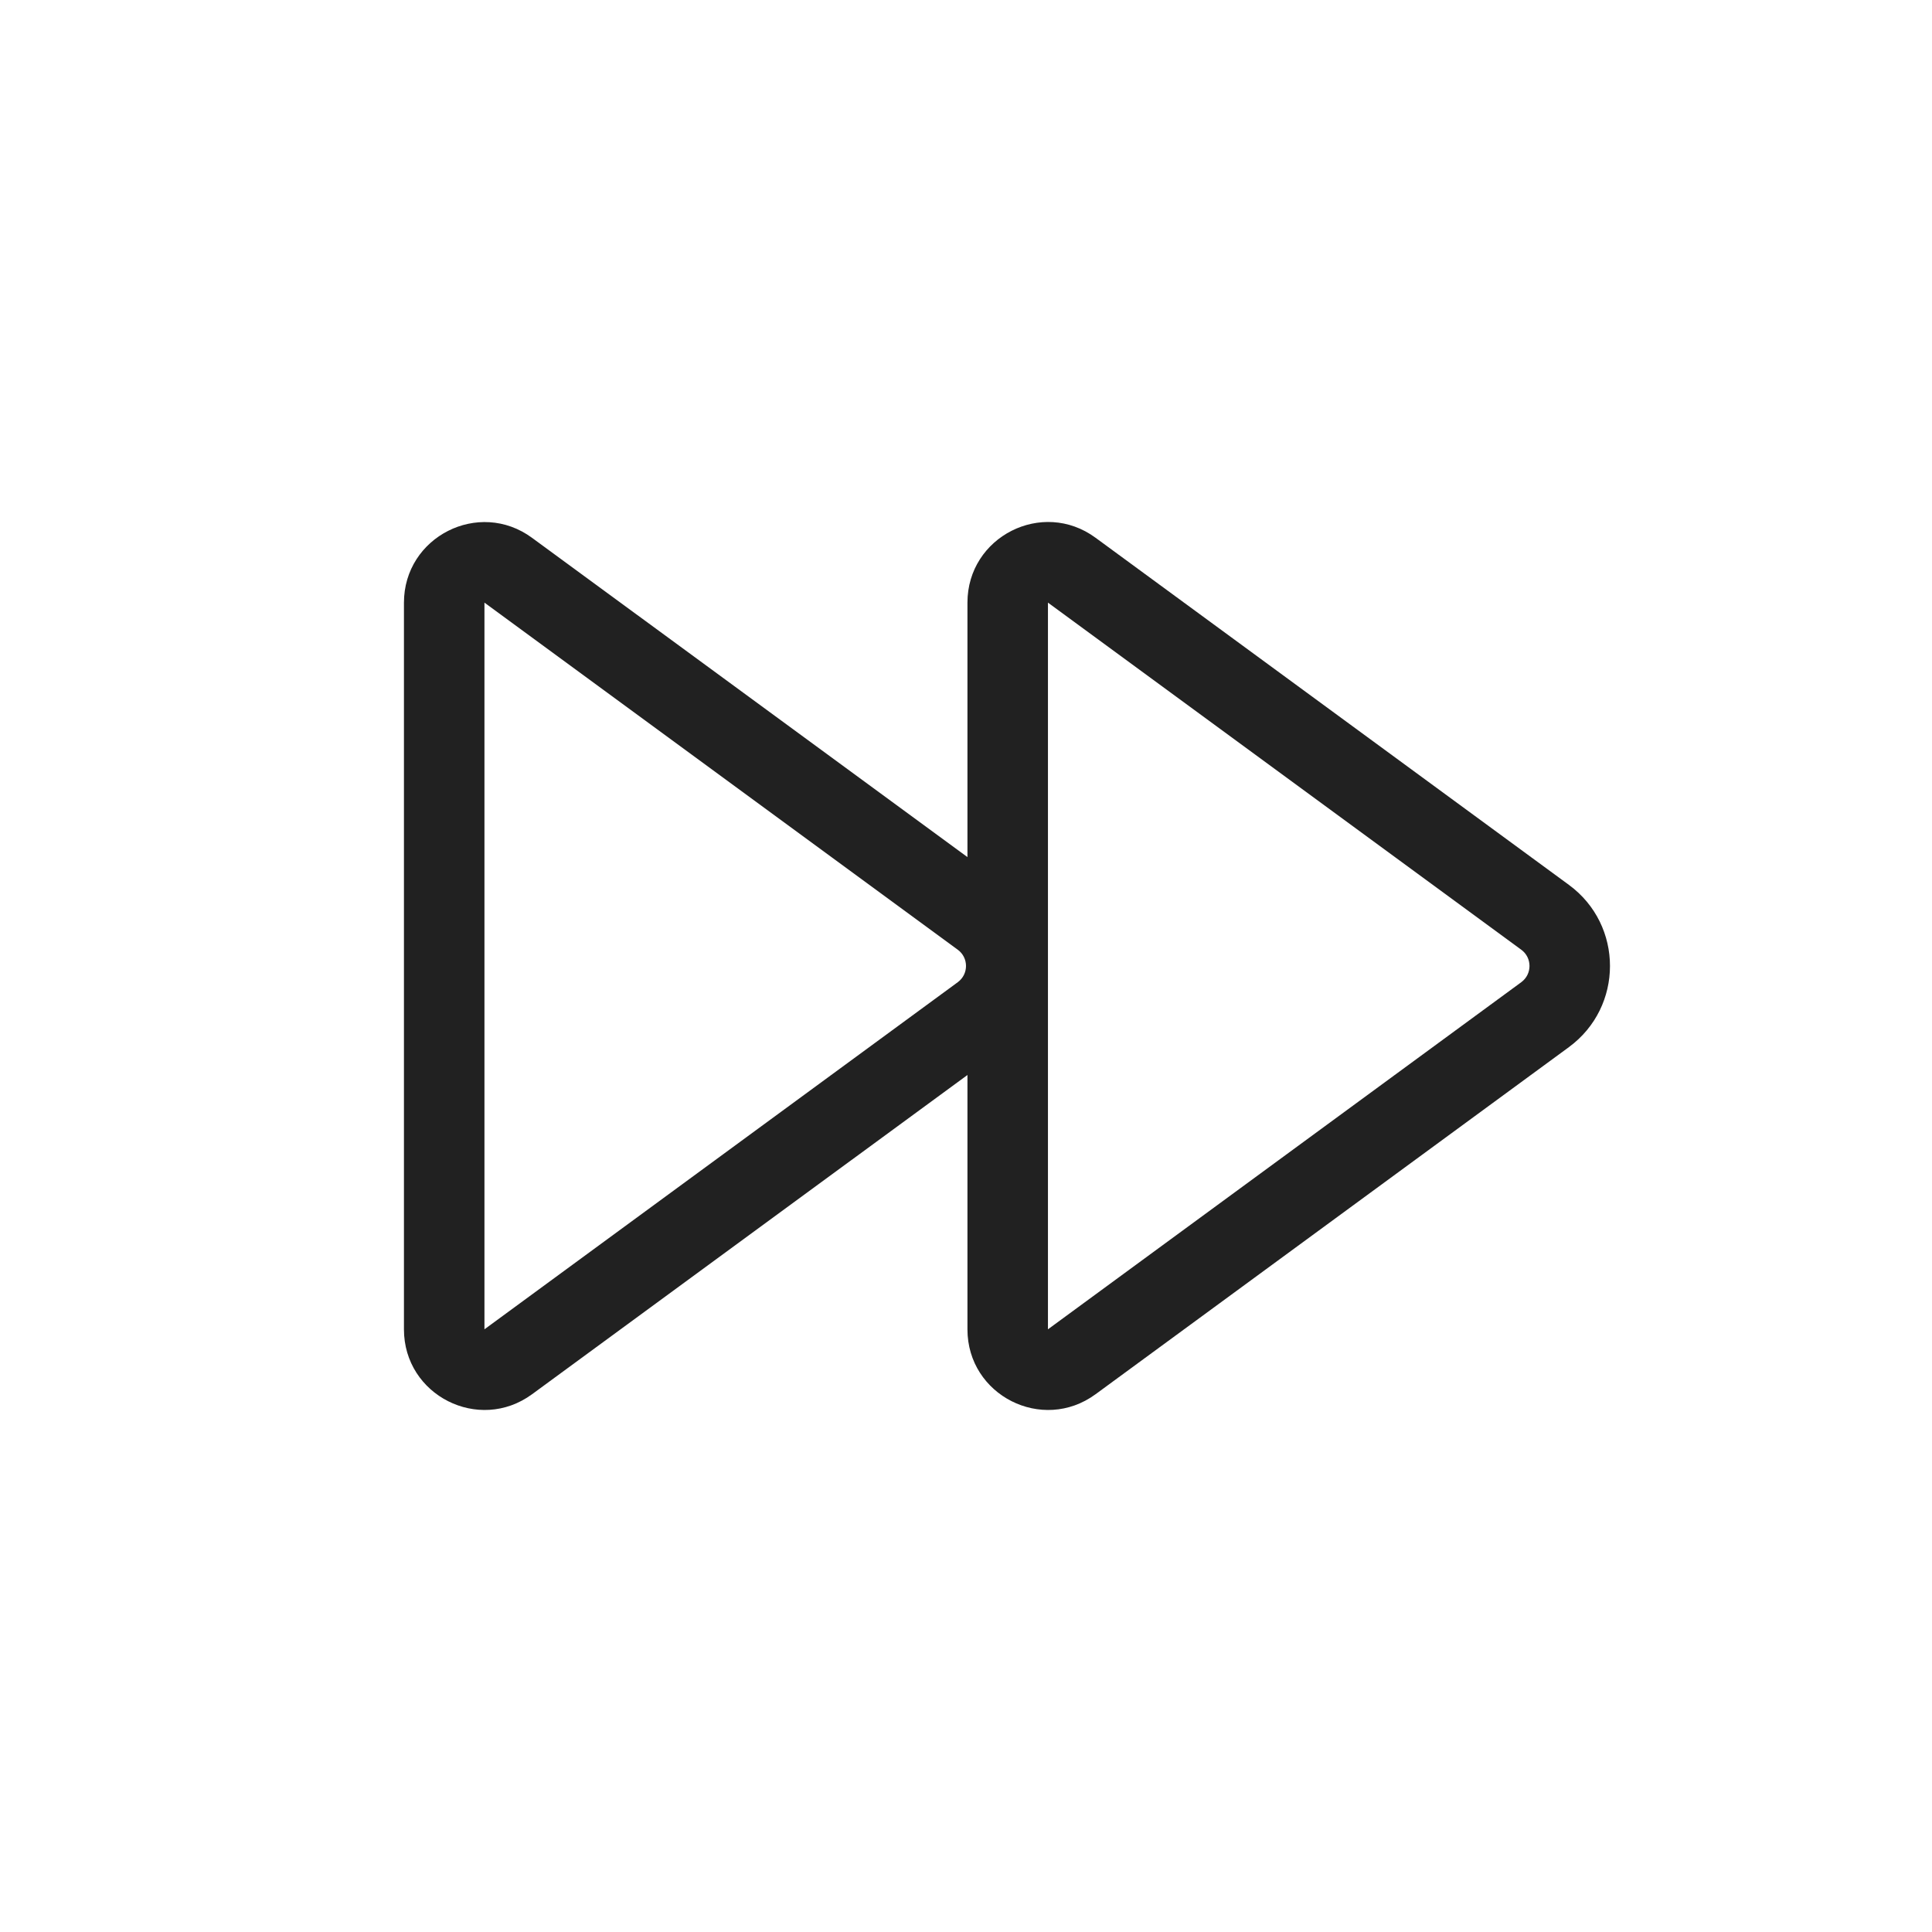
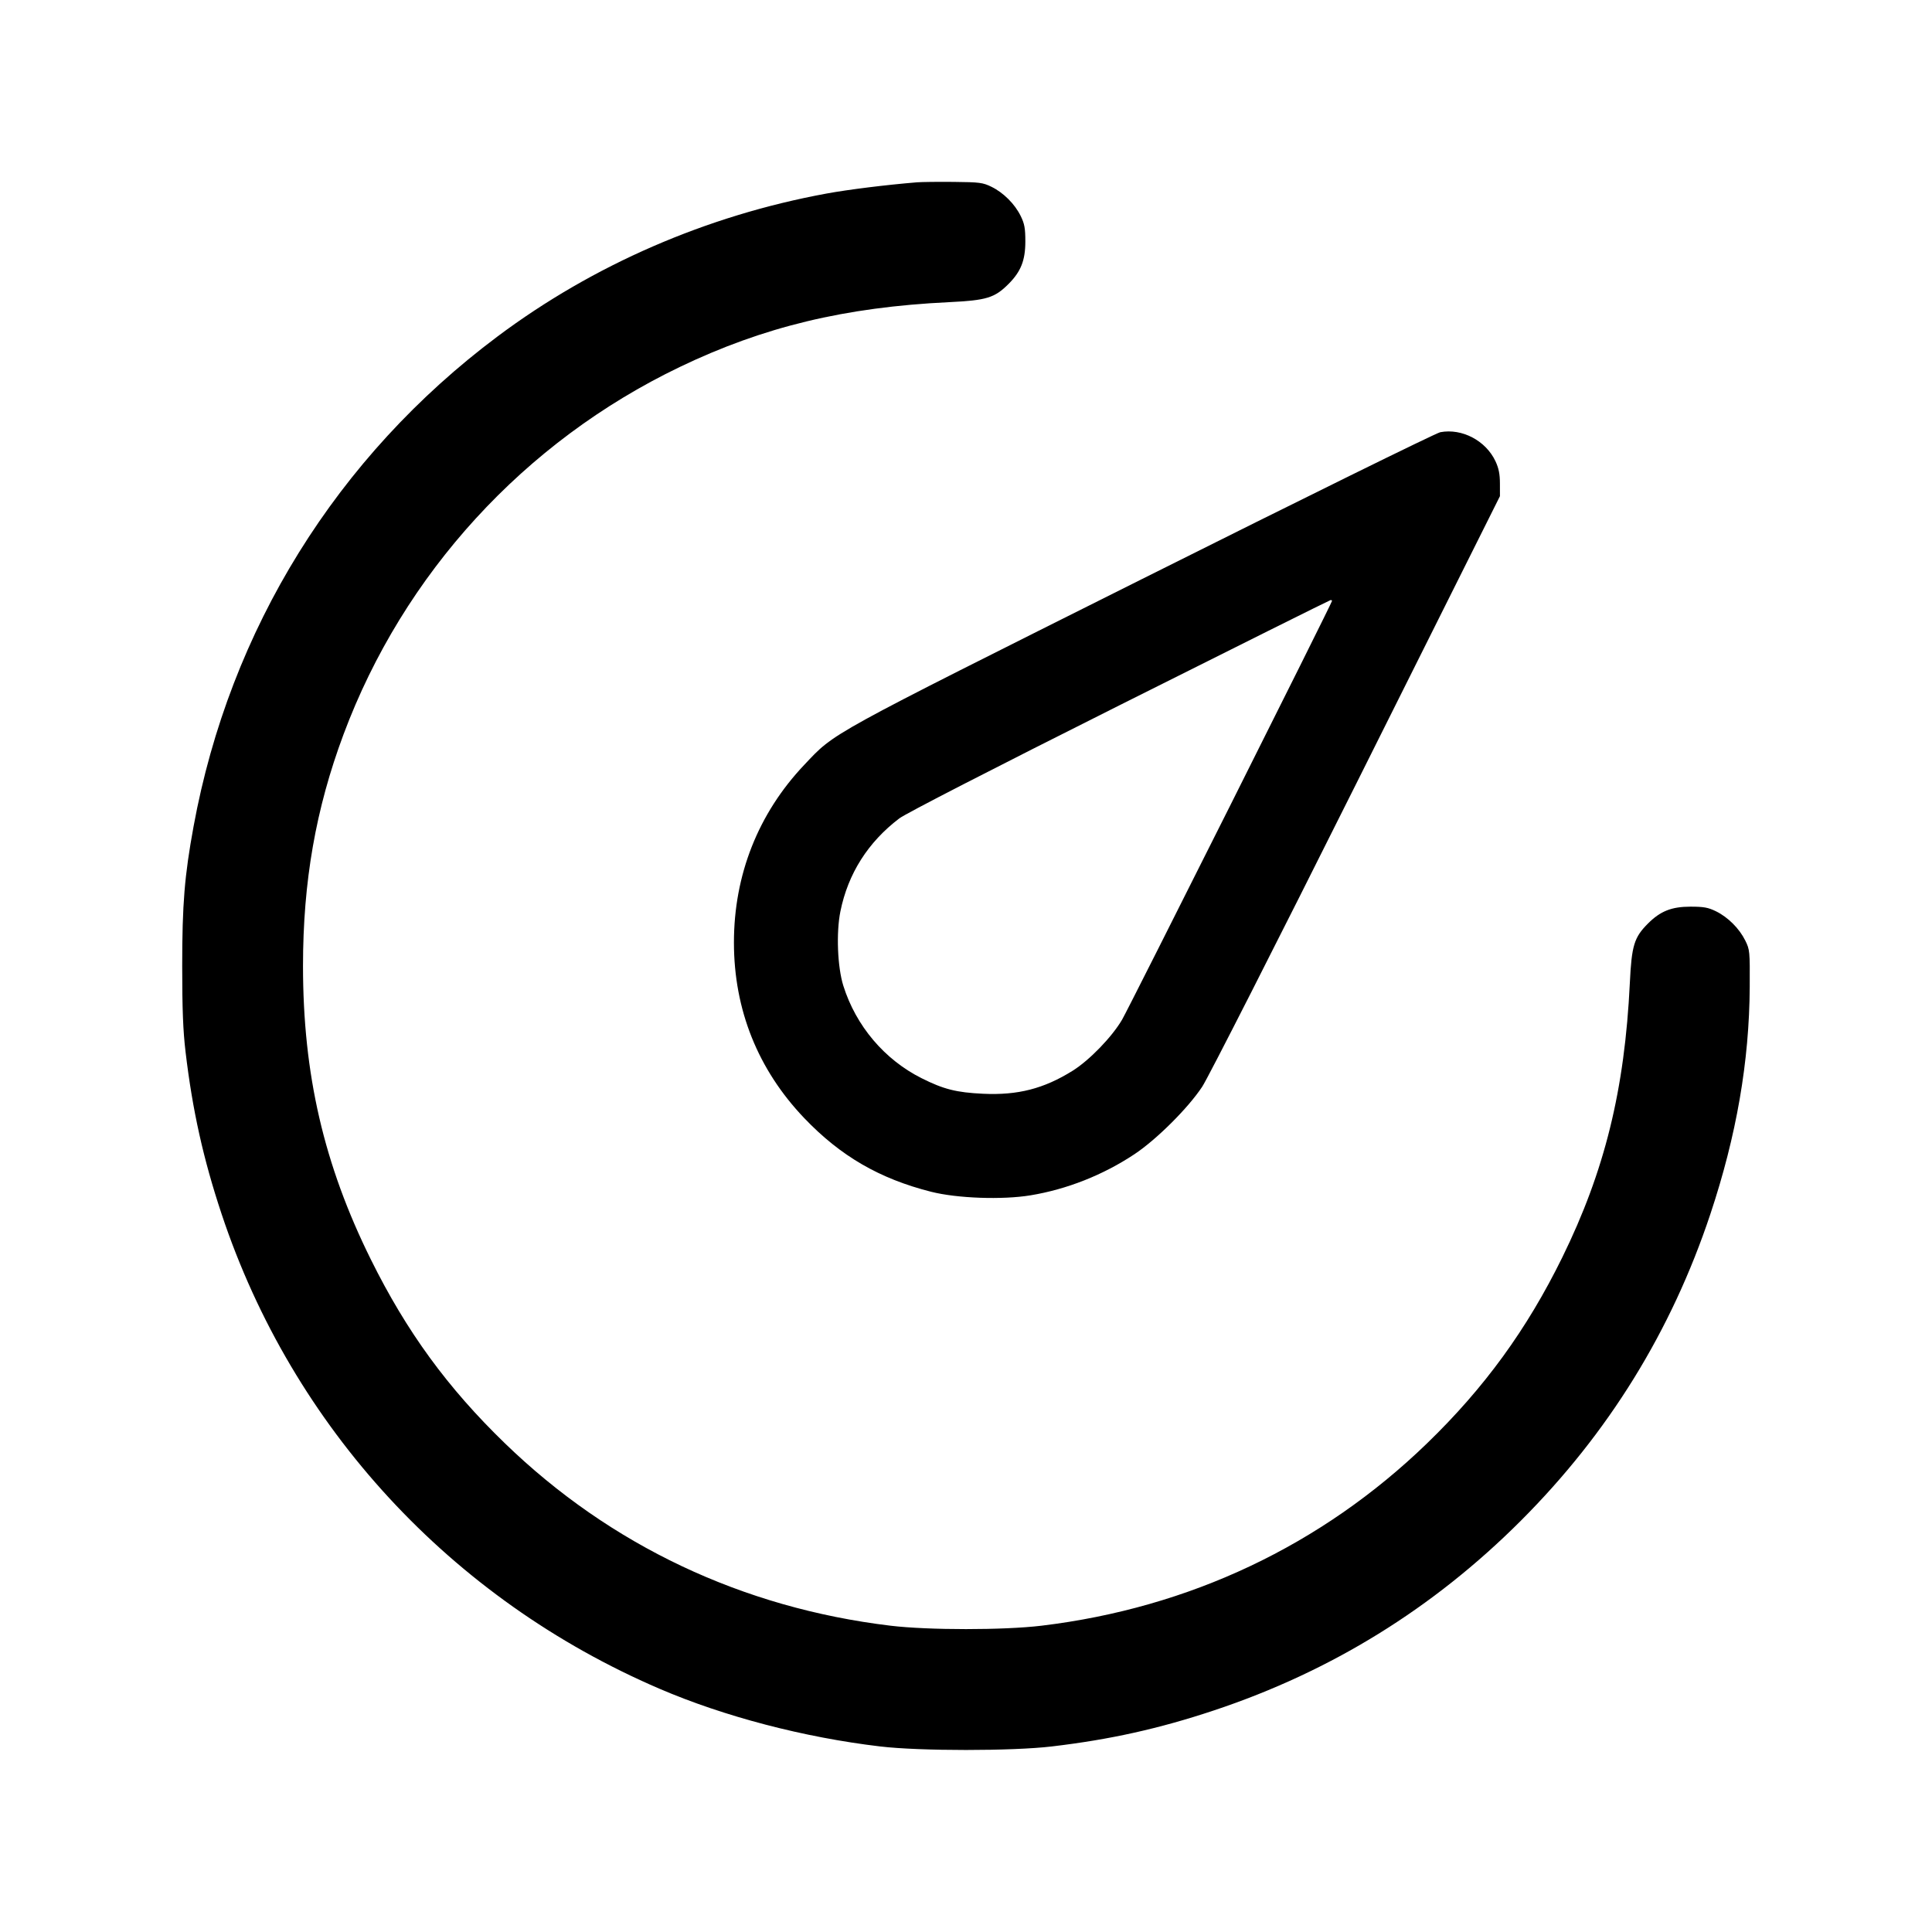
- <svg xmlns="http://www.w3.org/2000/svg" id="svg4" width="24" height="24" fill="none" version="1.1" viewBox="0 0 24 24">
-   <path id="path2" d="m12.018 7.486c0-0.819 0.931-1.291 1.591-0.806l5.88 4.312c0.681 0.499 0.681 1.516 0 2.016l-5.88 4.312c-0.661 0.484-1.591 0.013-1.591-0.806v-3.16l-5.409 3.966c-0.661 0.484-1.591 0.013-1.591-0.806v-9.027c0-0.819 0.931-1.291 1.591-0.806l5.409 3.966zm6.88 4.312-5.88-4.312v9.027l5.88-4.312c0.136-0.1 0.136-0.303 0-0.403zm-7 0-5.88-4.312v9.027l5.88-4.312c0.136-0.1 0.136-0.303 0-0.403z" fill="#212121" />
+ <svg xmlns="http://www.w3.org/2000/svg" width="1024" height="1024" viewBox="0 0 1024 1024">
+   <path d="M 486 96.633 C 469.699 97.969, 449.598 100.466, 438.016 102.594 C 374.559 114.249, 314.503 140.335, 263.768 178.279 C 178.558 242.006, 121.770 333.520, 102.599 438 C 97.793 464.194, 96.572 479.184, 96.572 512 C 96.572 534.911, 97.014 546.232, 98.347 557.500 C 102.012 588.471, 107.758 614.310, 117.471 643.500 C 155.093 756.566, 239.063 847.601, 349.500 895.051 C 383.841 909.806, 426.192 920.883, 466.500 925.653 C 487.575 928.147, 536.425 928.147, 557.500 925.653 C 588.484 921.987, 614.327 916.239, 643.500 906.526 C 705.593 885.852, 759.669 852.425, 806.047 806.047 C 852.425 759.669, 885.852 705.593, 906.526 643.500 C 920.383 601.881, 927.175 562.659, 927.393 523 C 927.496 504.155, 927.417 503.332, 925.024 498.500 C 921.859 492.109, 915.859 486.119, 909.500 483.001 C 905.385 480.983, 902.995 480.549, 896 480.549 C 885.992 480.549, 880.046 482.906, 873.476 489.476 C 866.108 496.845, 864.806 501.107, 863.848 521 C 861.120 577.670, 850.535 620.647, 828.013 666.500 C 809.304 704.590, 786.760 735.583, 756.367 765 C 700.496 819.077, 630.409 852.225, 552 861.657 C 532.044 864.058, 491.956 864.058, 472 861.657 C 393.540 852.219, 323.543 819.121, 267.667 765.038 C 237.199 735.548, 215.506 705.800, 196.538 667.500 C 171.659 617.265, 160.599 569.409, 160.599 512 C 160.599 467.285, 167.353 428.684, 182.082 389.229 C 213.880 304.046, 277.904 234.085, 360.257 194.528 C 404.664 173.198, 447.802 162.810, 503 160.152 C 522.893 159.194, 527.155 157.892, 534.524 150.524 C 541.094 143.954, 543.451 138.008, 543.451 128 C 543.451 121.005, 543.017 118.615, 540.999 114.500 C 537.872 108.122, 531.872 102.124, 525.500 99.005 C 520.927 96.768, 519.218 96.546, 505.500 96.412 C 497.250 96.331, 488.475 96.430, 486 96.633 M 763.387 229.073 C 761.125 229.500, 690.025 264.505, 605.387 306.862 C 436.699 391.283, 442.816 387.917, 426.191 405.479 C 401.857 431.187, 389 463.706, 389 499.545 C 389 535.190, 401.727 566.948, 426.319 592.672 C 445.529 612.766, 466.159 624.738, 493.500 631.657 C 507.296 635.148, 531.205 636.009, 546.150 633.553 C 565.456 630.380, 584.650 622.791, 601.259 611.766 C 612.932 604.017, 629.693 587.330, 637.182 576 C 640.320 571.253, 676.397 500.279, 718.900 415.238 L 795 262.977 794.990 256.238 C 794.983 251.290, 794.361 248.172, 792.647 244.500 C 787.546 233.570, 774.901 226.903, 763.387 229.073 M 593.380 373.799 C 526.090 407.529, 480.045 431.185, 476.644 433.772 C 460.022 446.415, 449.481 463.057, 445.429 483.052 C 443.149 494.305, 443.874 512.603, 446.992 522.500 C 453.700 543.794, 468.801 561.618, 488.500 571.494 C 500.164 577.341, 506.919 579.047, 521.058 579.714 C 539.452 580.581, 553.246 577.040, 568.494 567.536 C 577.385 561.995, 589.425 549.552, 594.756 540.397 C 598.567 533.851, 706 319.558, 706 318.502 C 706 318.226, 705.663 318.022, 705.250 318.049 C 704.837 318.077, 654.496 343.164, 593.380 373.799" fill="#000000" fill-rule="evenodd" />
</svg>
